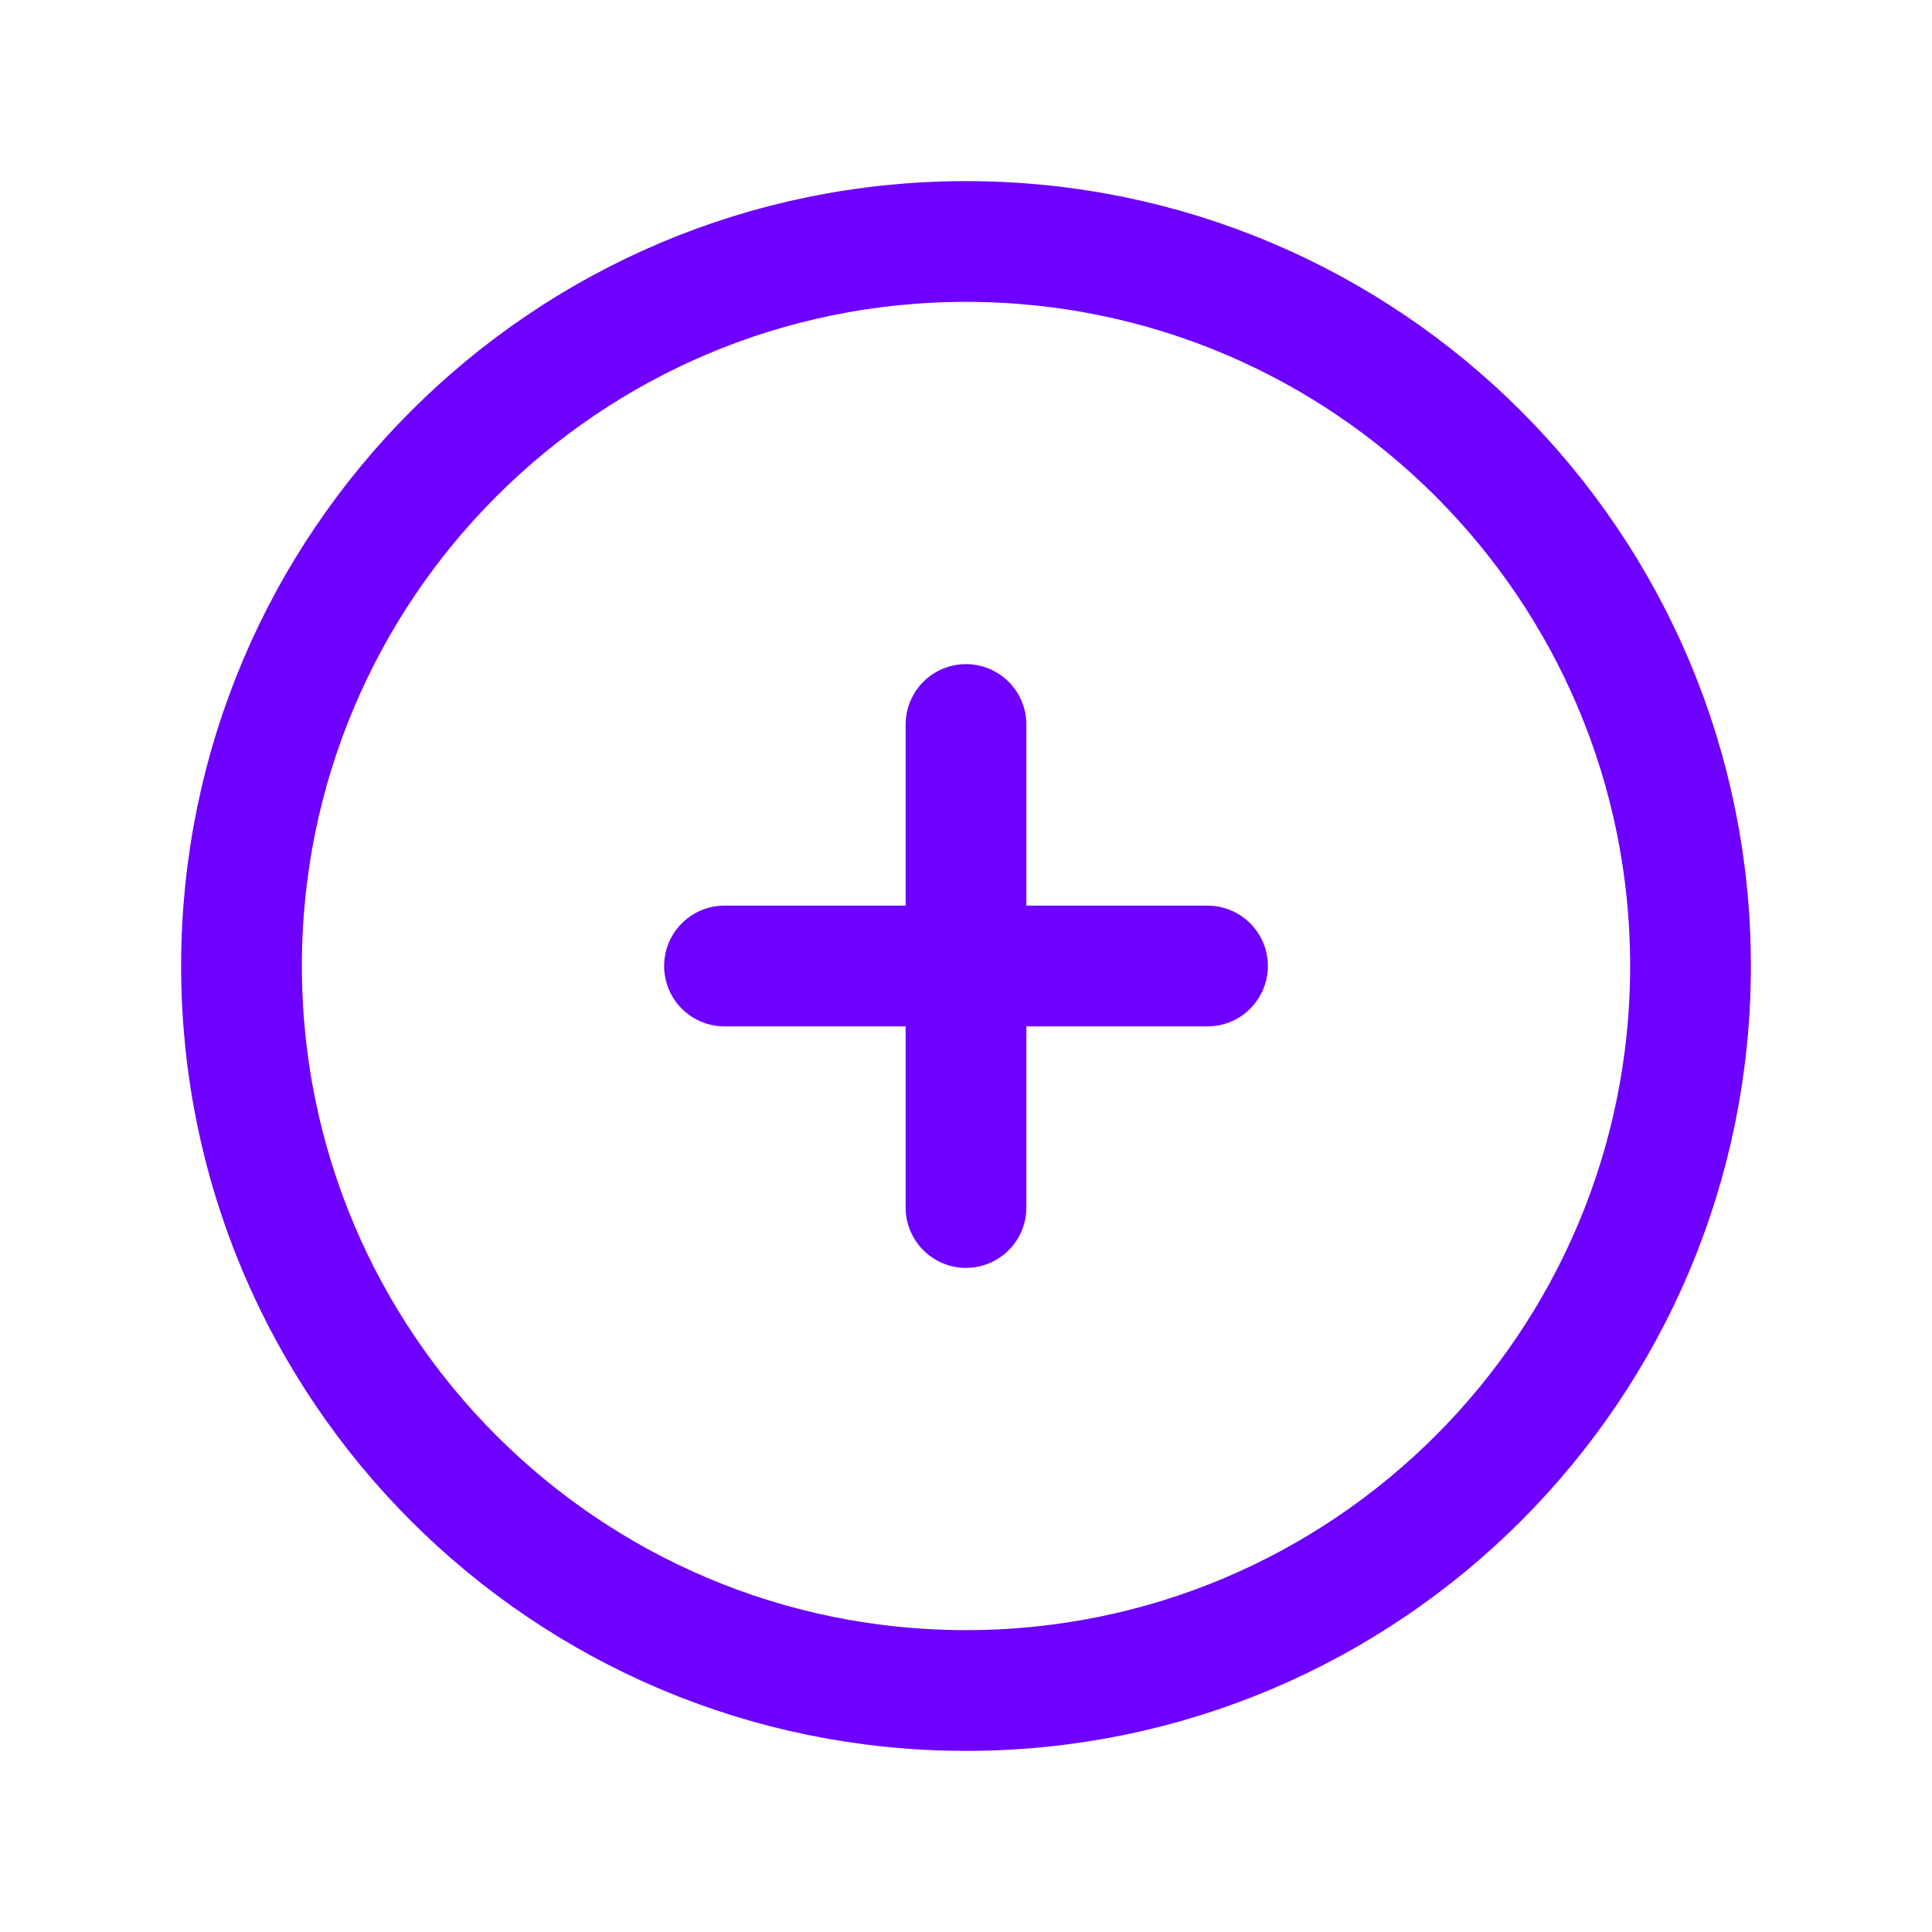
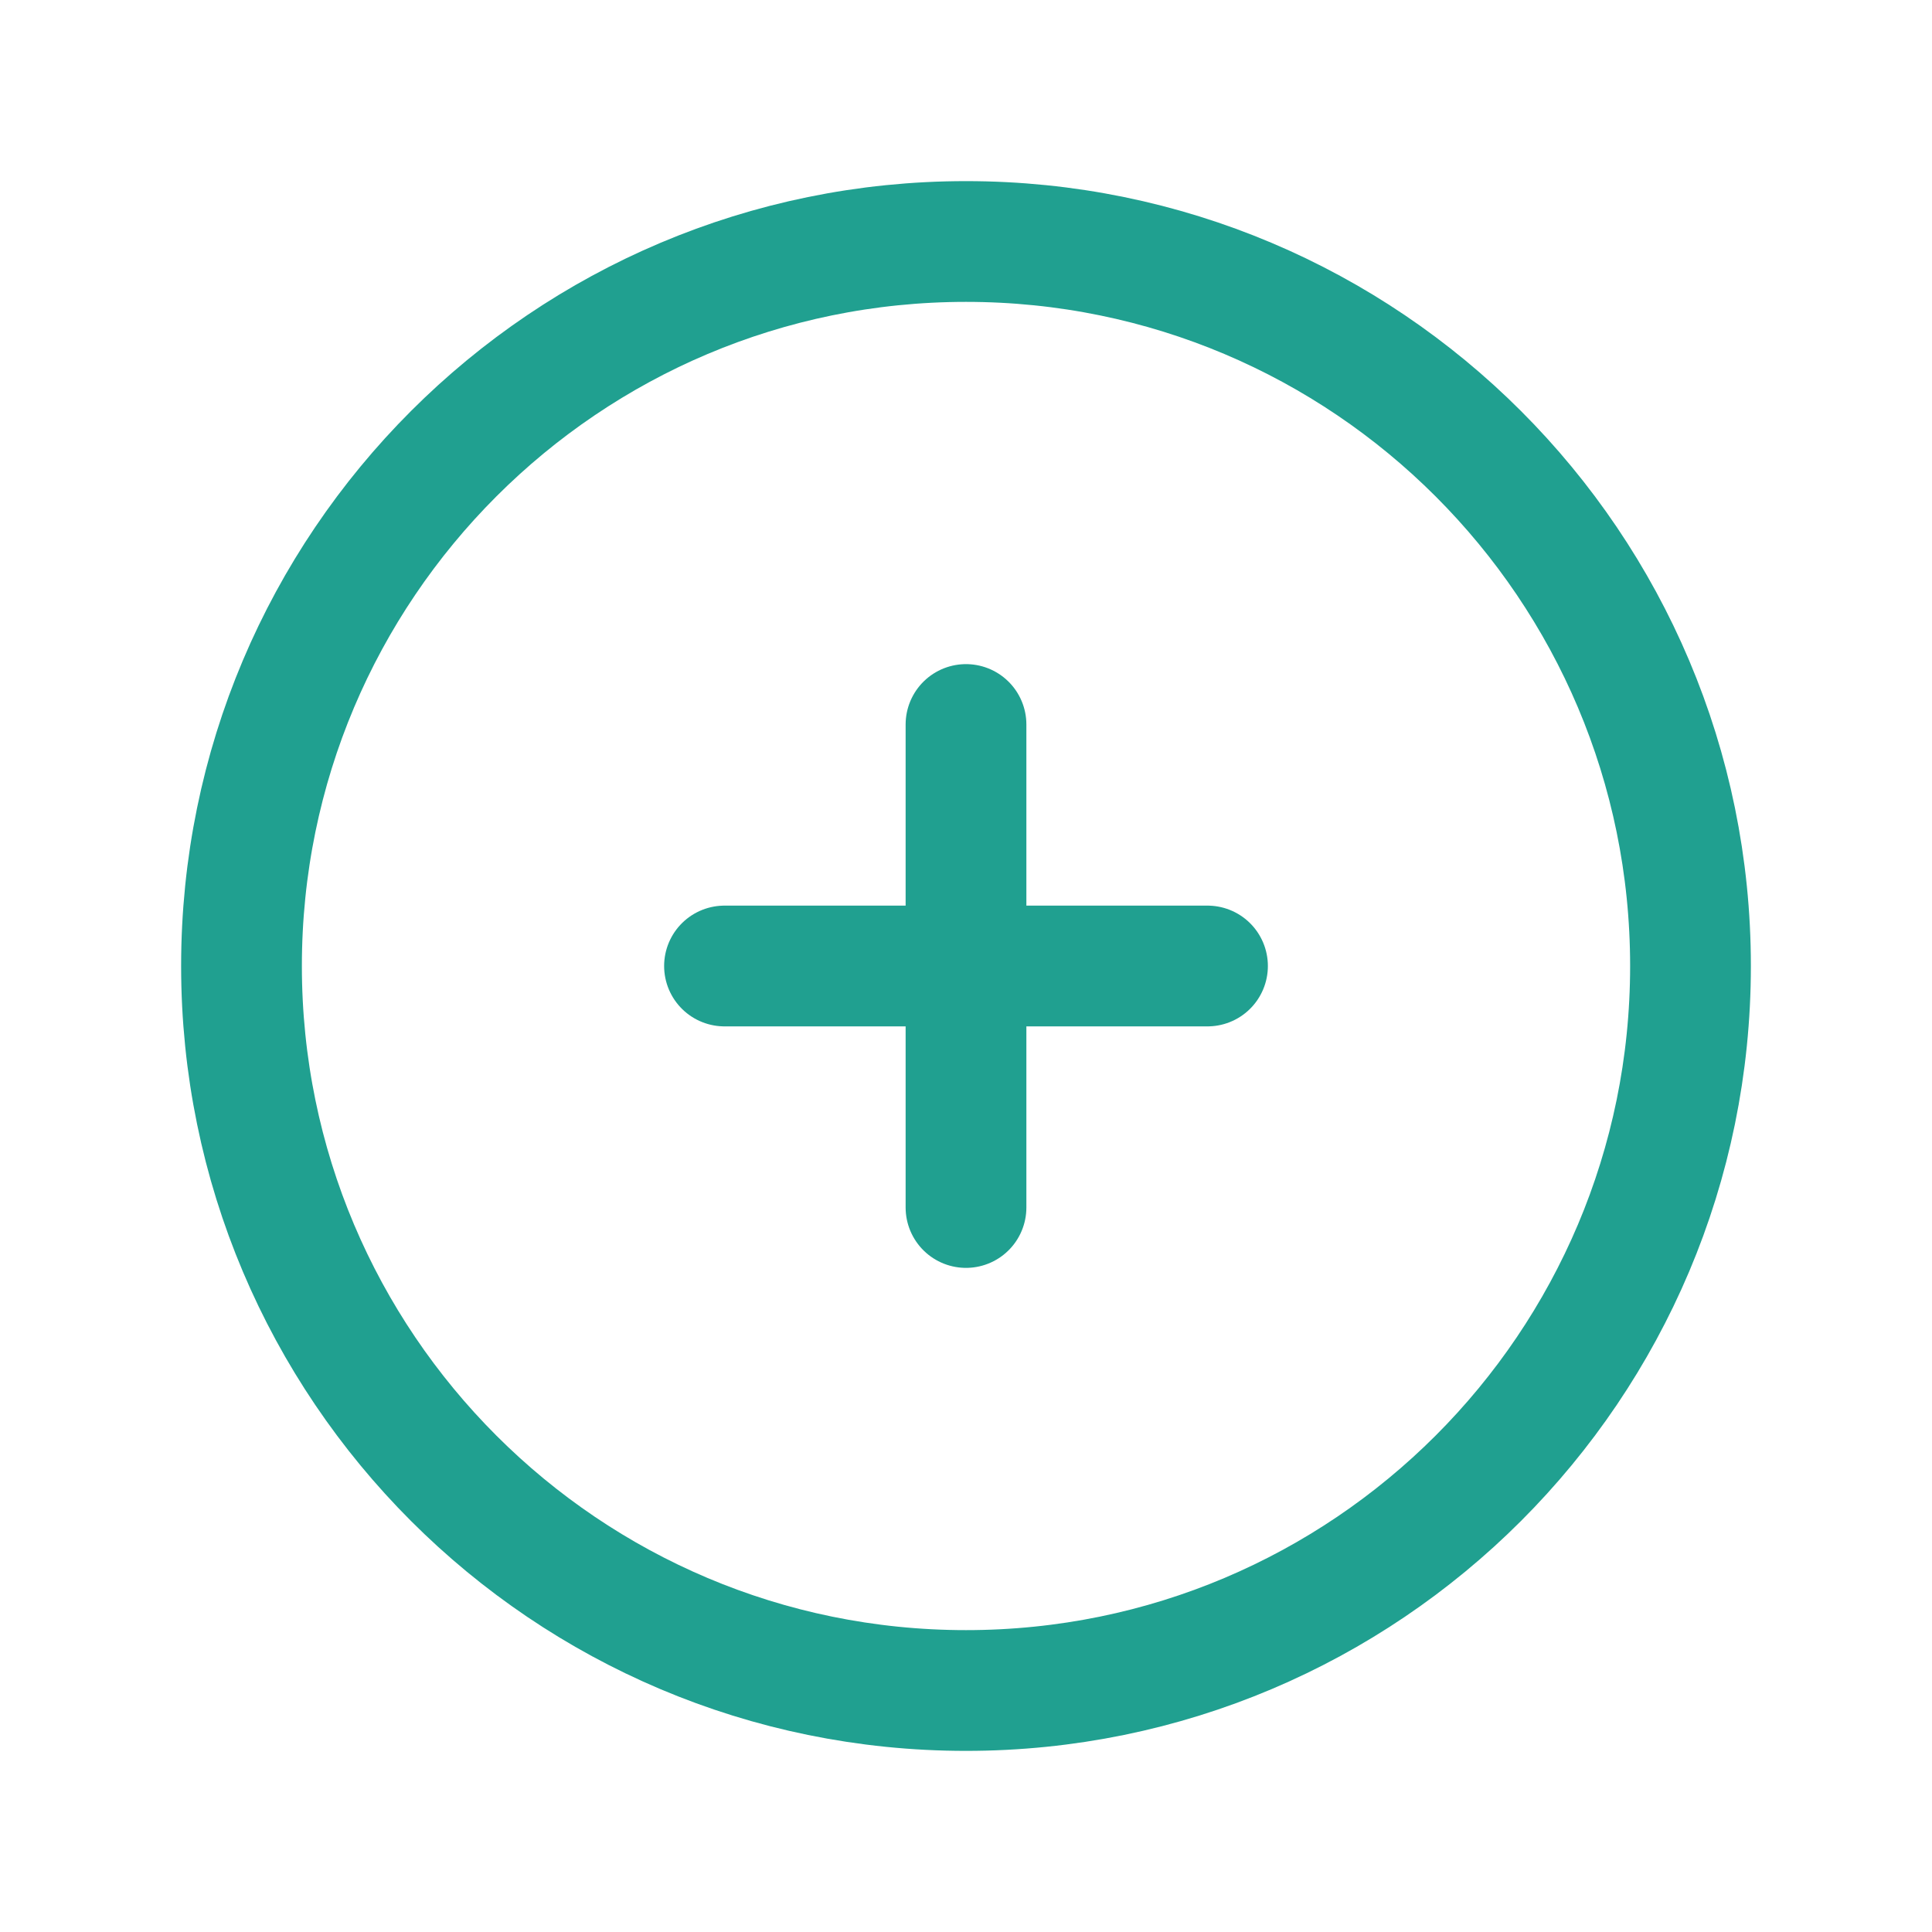
- <svg xmlns="http://www.w3.org/2000/svg" class="icon icon-tabler icon-tabler-circle-plus" width="40" height="40" viewBox="0 0 24 24" stroke-width="1.5" stroke="#6E00FF" fill="none" stroke-linecap="round" stroke-linejoin="round">
+ <svg xmlns="http://www.w3.org/2000/svg" class="icon icon-tabler icon-tabler-circle-plus" width="40" height="40" viewBox="0 0 24 24" stroke-width="1.5" stroke="#20a090" fill="none" stroke-linecap="round" stroke-linejoin="round">
  <path stroke="none" d="M0 0h24v24H0z" fill="none" />
  <circle cx="12" cy="12" r="9" />
  <line x1="9" y1="12" x2="15" y2="12" />
  <line x1="12" y1="9" x2="12" y2="15" />
</svg>
